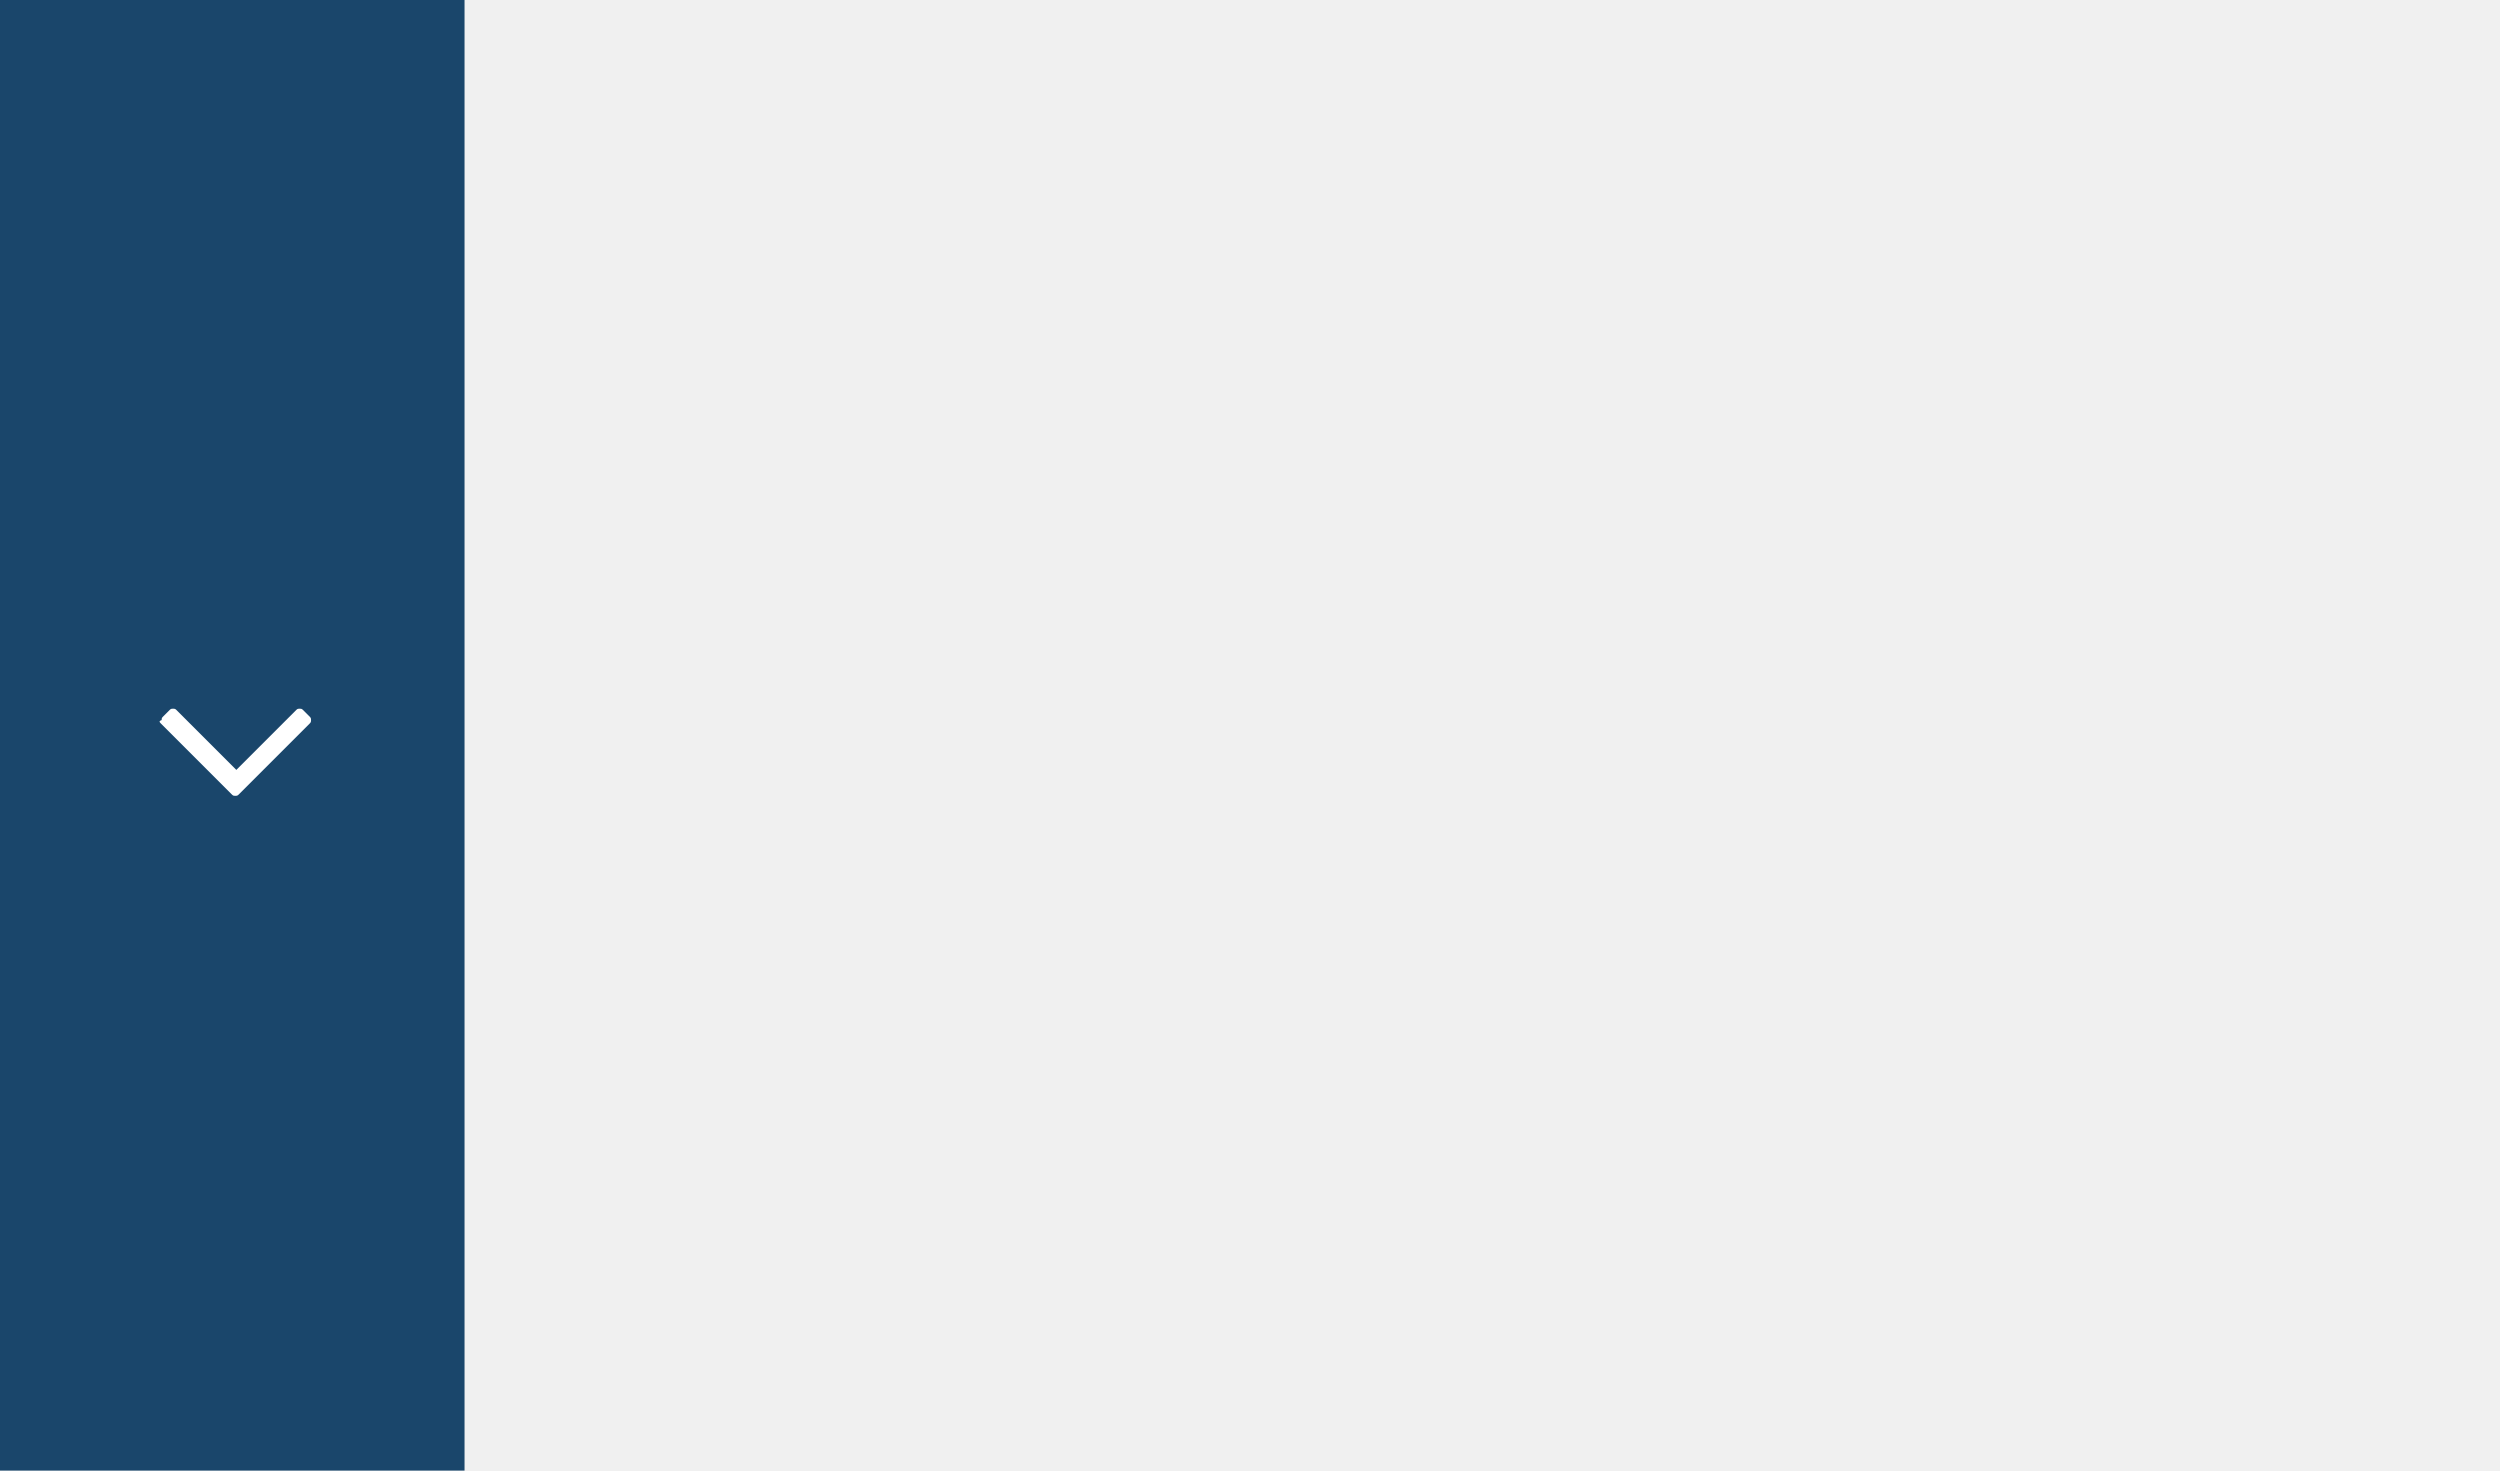
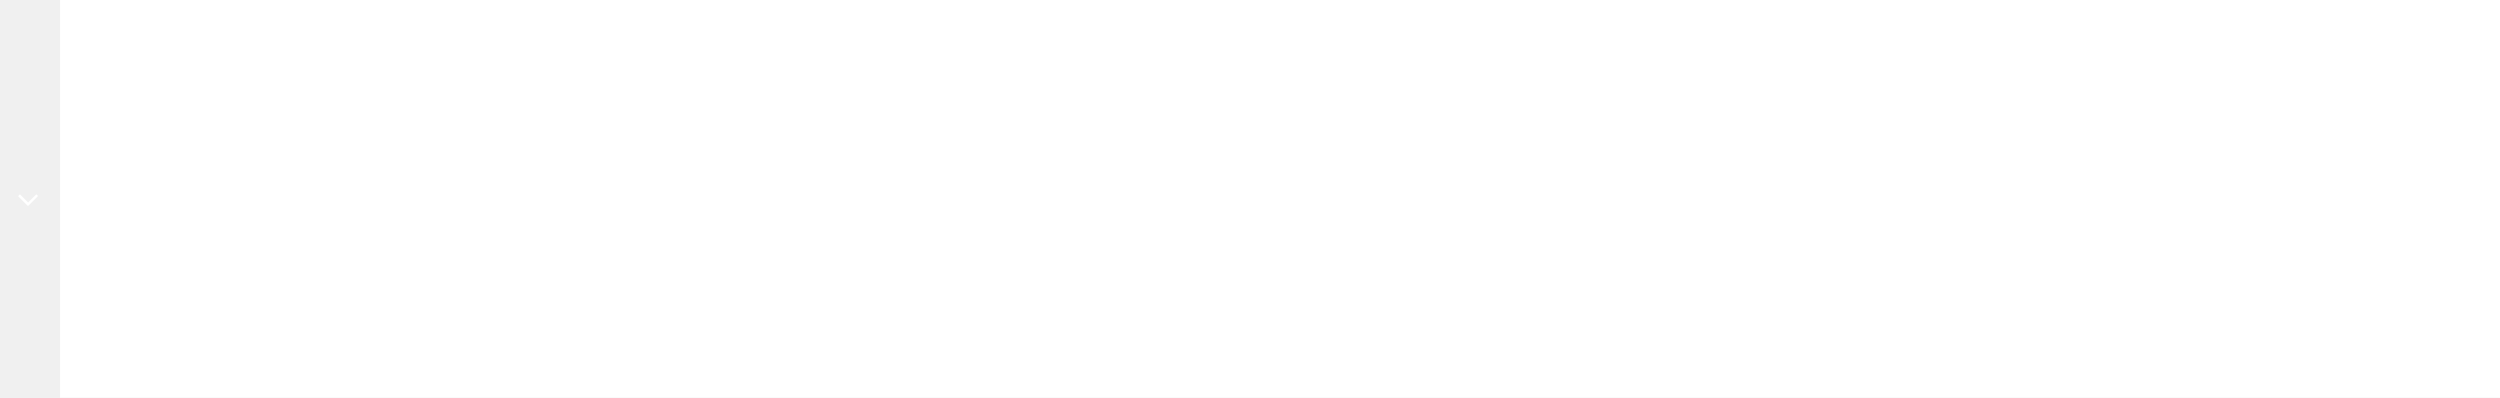
- <svg xmlns="http://www.w3.org/2000/svg" width="240.94" height="141.73">
-   <path fill="#1a466b" d="M0 0h44.77v141.73H0z" />
-   <path fill="#fff" d="M15.477 69.7l6.9 6.9c.1.1.2.1.3.1s.2 0 .3-.1l6.9-6.9c.1-.1.1-.2.1-.3s0-.2-.1-.3l-.7-.7c-.1-.1-.2-.1-.3-.1s-.2 0-.3.1l-5.8 5.8-5.8-5.8c-.1-.1-.2-.1-.3-.1s-.2 0-.3.1l-.7.7c-.1.1-.1.2-.1.3-.298.1-.196.2-.097.3z" />
+ <svg xmlns="http://www.w3.org/2000/svg" preserveAspectRatio="xMinYMin meet" width="1854.539" height="295" fill="#fff">
+   <path d="M13.573 145.7l6.9 6.9c.1.1.2.1.3.1s.2 0 .3-.1l6.9-6.9c.1-.1.1-.2.1-.3s0-.2-.1-.3l-.7-.7c-.1-.1-.2-.1-.3-.1s-.2 0-.3.1l-5.8 5.8-5.8-5.8c-.1-.1-.2-.1-.3-.1s-.2 0-.3.1l-.7.7c-.1.1-.1.2-.1.3-.296.1-.196.2-.096.3zM44.54 0h1810v295h-1810z" />
</svg>
